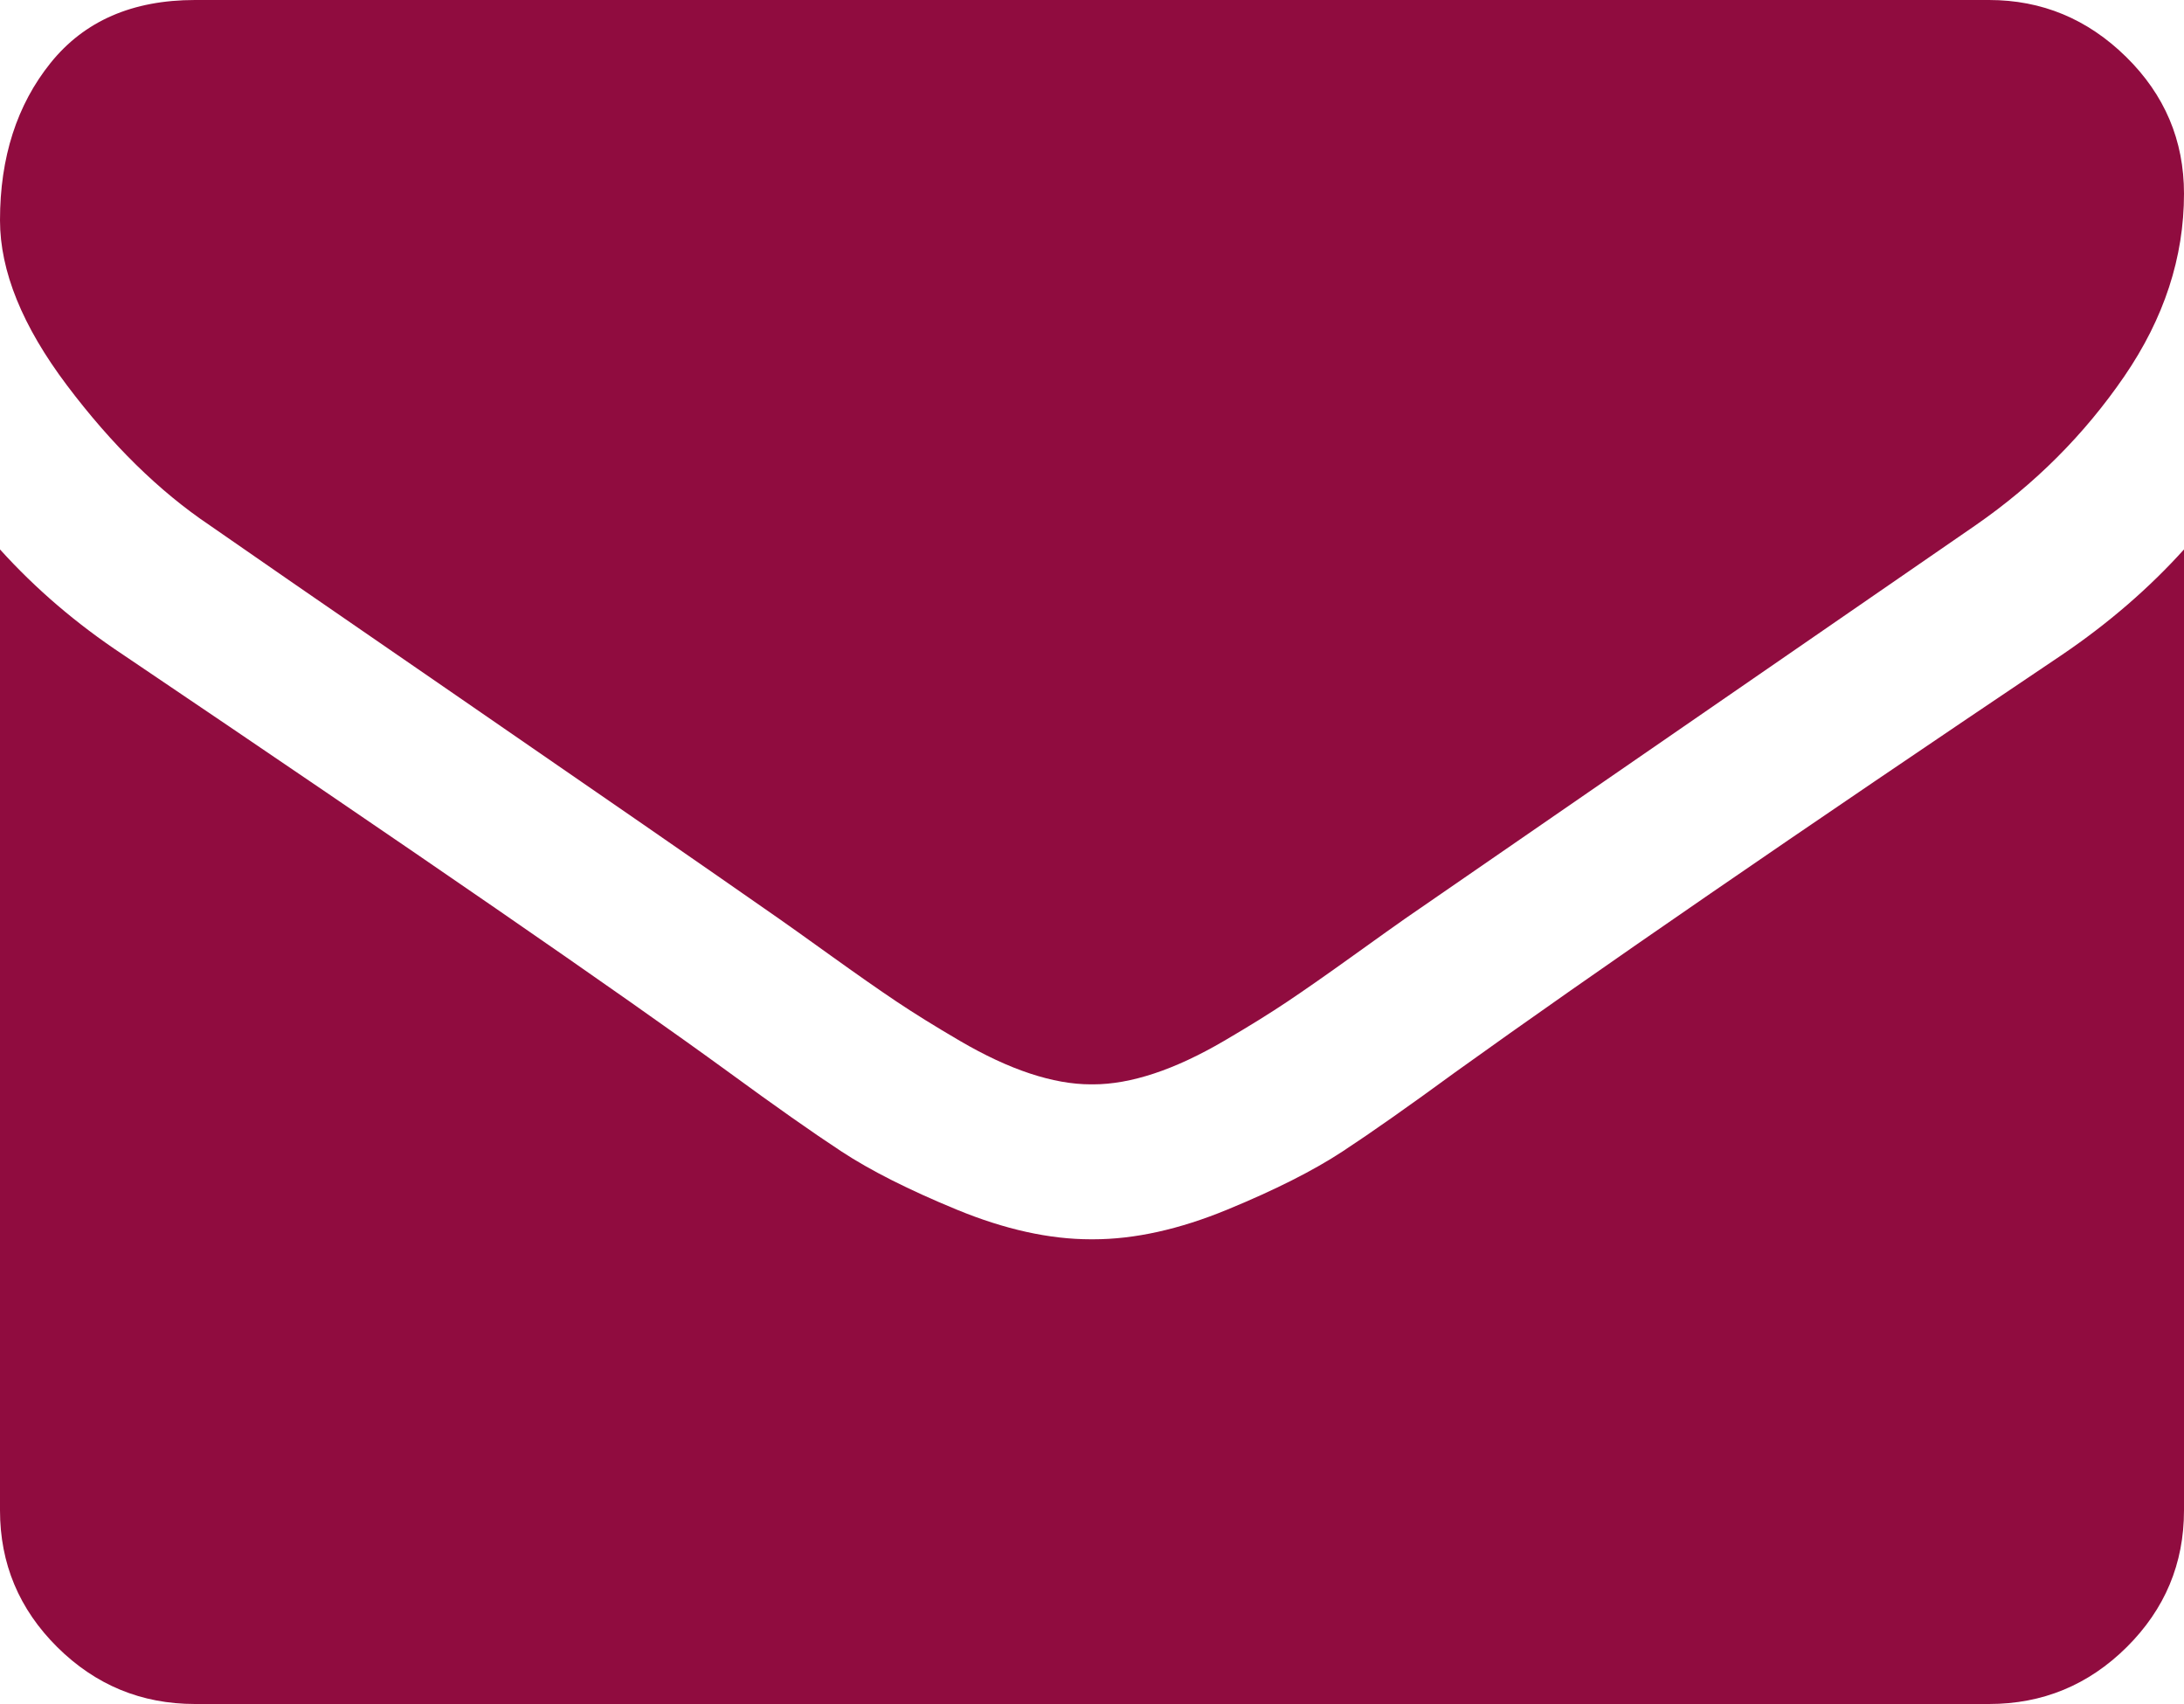
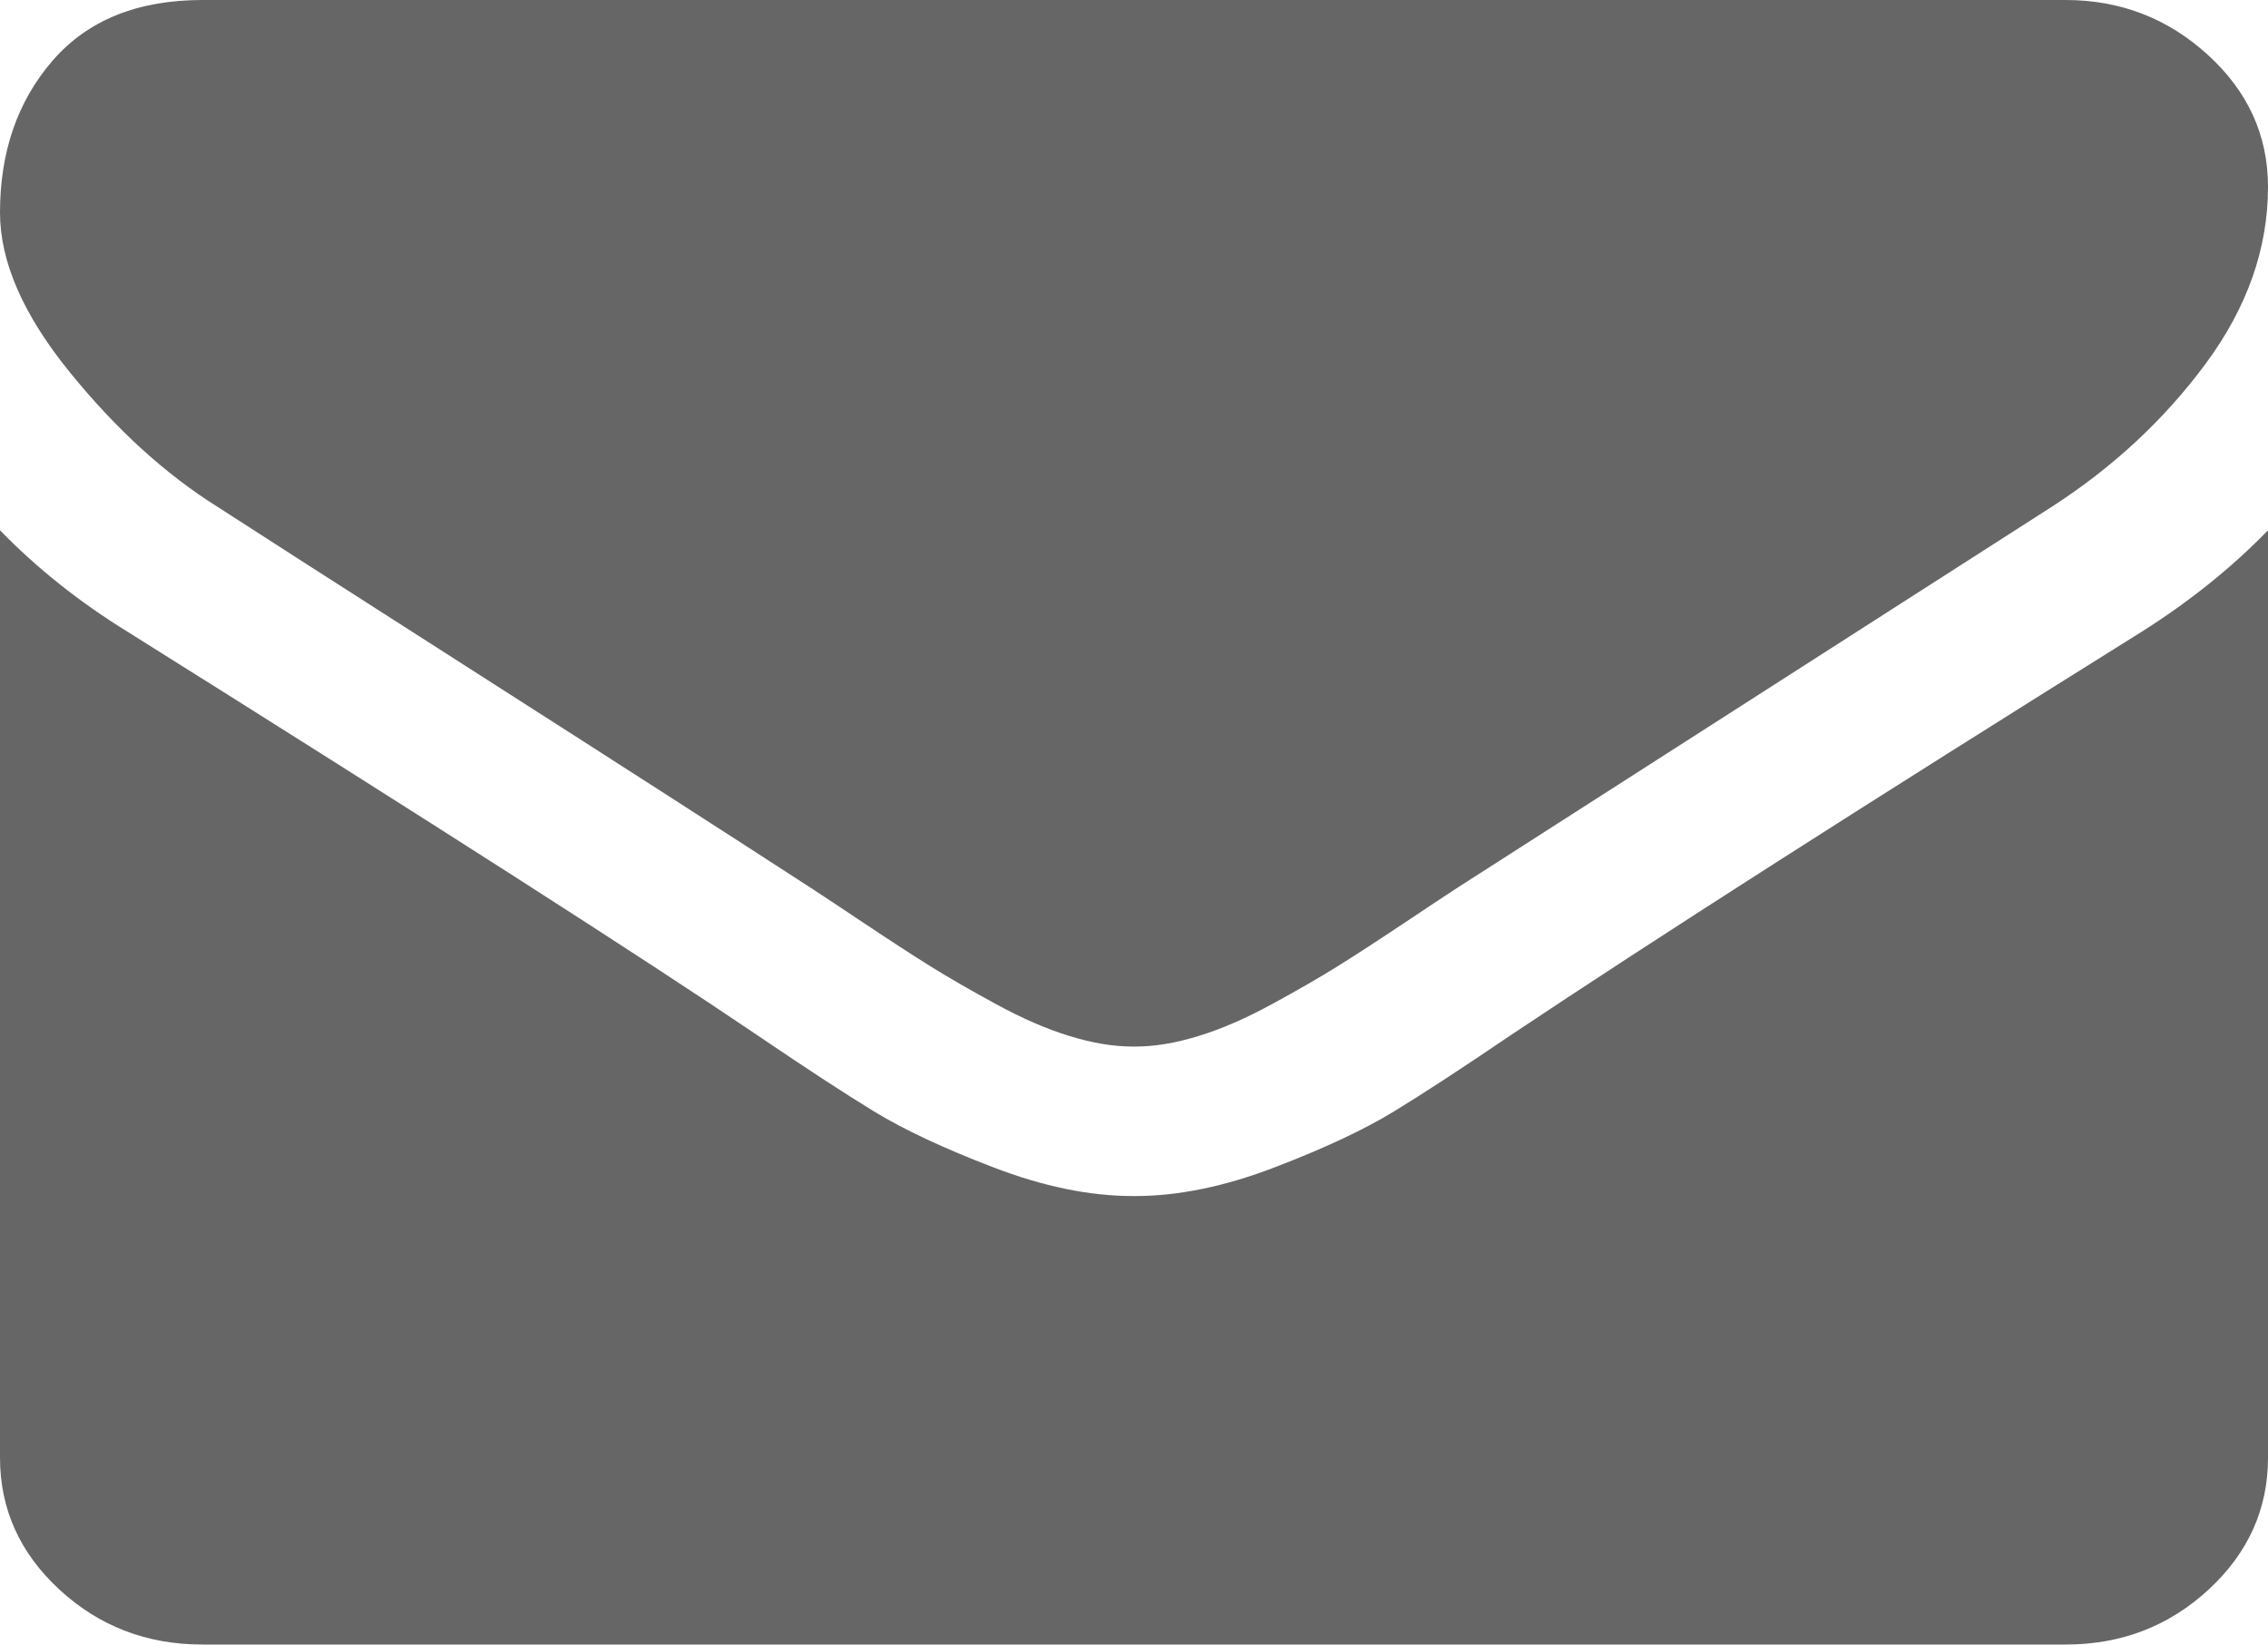
- <svg xmlns="http://www.w3.org/2000/svg" version="1.1" width="50px" height="39px">
-   <g transform="matrix(1 0 0 1 -546 -2698 )">
-     <path d="M 47.21 14.985  C 48.27 14.265  49.2 13.462  50 12.575  L 50 34.568  C 50 35.787  49.563 36.83  48.689 37.698  C 47.814 38.566  46.763 39  45.536 39  L 4.464 39  C 3.237 39  2.186 38.566  1.311 37.698  C 0.437 36.83  0 35.787  0 34.568  L 0 12.575  C 0.818 13.48  1.758 14.283  2.818 14.985  C 9.552 19.528  14.174 22.713  16.685 24.541  C 17.746 25.317  18.606 25.922  19.266 26.355  C 19.927 26.789  20.805 27.233  21.903 27.685  C 23 28.137  24.023 28.364  24.972 28.364  L 25 28.364  L 25.028 28.364  C 25.977 28.364  27 28.137  28.097 27.685  C 29.195 27.233  30.073 26.789  30.734 26.355  C 31.394 25.922  32.254 25.317  33.315 24.541  C 36.477 22.27  41.109 19.085  47.21 14.985  Z M 48.675 1.302  C 49.558 2.17  50 3.213  50 4.432  C 50 5.891  49.544 7.285  48.633 8.614  C 47.721 9.944  46.587 11.08  45.229 12.021  C 38.235 16.841  33.882 19.842  32.171 21.023  C 31.985 21.153  31.589 21.434  30.985 21.868  C 30.38 22.302  29.878 22.653  29.478 22.921  C 29.078 23.189  28.595 23.489  28.027 23.821  C 27.46 24.153  26.925 24.403  26.423 24.569  C 25.921 24.735  25.456 24.818  25.028 24.818  L 25 24.818  L 24.972 24.818  C 24.544 24.818  24.079 24.735  23.577 24.569  C 23.075 24.403  22.54 24.153  21.973 23.821  C 21.405 23.489  20.922 23.189  20.522 22.921  C 20.122 22.653  19.62 22.302  19.015 21.868  C 18.411 21.434  18.015 21.153  17.829 21.023  C 16.137 19.842  13.7 18.157  10.519 15.968  C 7.338 13.78  5.432 12.464  4.799 12.021  C 3.646 11.246  2.558 10.179  1.535 8.822  C 0.512 7.465  0 6.205  0 5.041  C 0 3.601  0.386 2.401  1.158 1.44  C 1.93 0.48  3.032 0  4.464 0  L 45.536 0  C 46.745 0  47.791 0.434  48.675 1.302  Z " fill-rule="nonzero" fill="#900c3f" stroke="none" transform="matrix(1 0 0 1 546 2698 )" />
+ <svg xmlns="http://www.w3.org/2000/svg" version="1.1" width="40px" height="29px">
+   <g transform="matrix(1 0 0 1 -68 -824 )">
+     <path d="M 37.768 11.143  C 38.616 10.607  39.36 10.01  40 9.351  L 40 25.705  C 40 26.611  39.65 27.387  38.951 28.032  C 38.251 28.677  37.411 29  36.429 29  L 3.571 29  C 2.589 29  1.749 28.677  1.049 28.032  C 0.35 27.387  0 26.611  0 25.705  L 0 9.351  C 0.655 10.024  1.406 10.621  2.254 11.143  C 7.641 14.521  11.339 16.889  13.348 18.249  C 14.196 18.825  14.885 19.275  15.413 19.598  C 15.941 19.92  16.644 20.25  17.522 20.586  C 18.4 20.923  19.219 21.091  19.978 21.091  L 20 21.091  L 20.022 21.091  C 20.781 21.091  21.6 20.923  22.478 20.586  C 23.356 20.25  24.059 19.92  24.587 19.598  C 25.115 19.275  25.804 18.825  26.652 18.249  C 29.182 16.56  32.887 14.191  37.768 11.143  Z M 38.94 0.968  C 39.647 1.613  40 2.389  40 3.295  C 40 4.38  39.635 5.417  38.906 6.406  C 38.177 7.394  37.269 8.239  36.183 8.939  C 30.588 12.523  27.106 14.754  25.737 15.633  C 25.588 15.729  25.272 15.938  24.788 16.261  C 24.304 16.584  23.903 16.845  23.583 17.044  C 23.263 17.243  22.876 17.466  22.422 17.713  C 21.968 17.96  21.54 18.146  21.138 18.269  C 20.737 18.393  20.365 18.455  20.022 18.455  L 20 18.455  L 19.978 18.455  C 19.635 18.455  19.263 18.393  18.862 18.269  C 18.46 18.146  18.032 17.96  17.578 17.713  C 17.124 17.466  16.737 17.243  16.417 17.044  C 16.097 16.845  15.696 16.584  15.212 16.261  C 14.728 15.938  14.412 15.729  14.263 15.633  C 12.909 14.754  10.96 13.501  8.415 11.874  C 5.871 10.247  4.345 9.268  3.839 8.939  C 2.917 8.362  2.046 7.569  1.228 6.56  C 0.409 5.551  0 4.614  0 3.749  C 0 2.678  0.309 1.785  0.926 1.071  C 1.544 0.357  2.426 0  3.571 0  L 36.429 0  C 37.396 0  38.233 0.323  38.94 0.968  Z " fill-rule="nonzero" fill="#666666" stroke="none" transform="matrix(1 0 0 1 68 824 )" />
  </g>
</svg>
